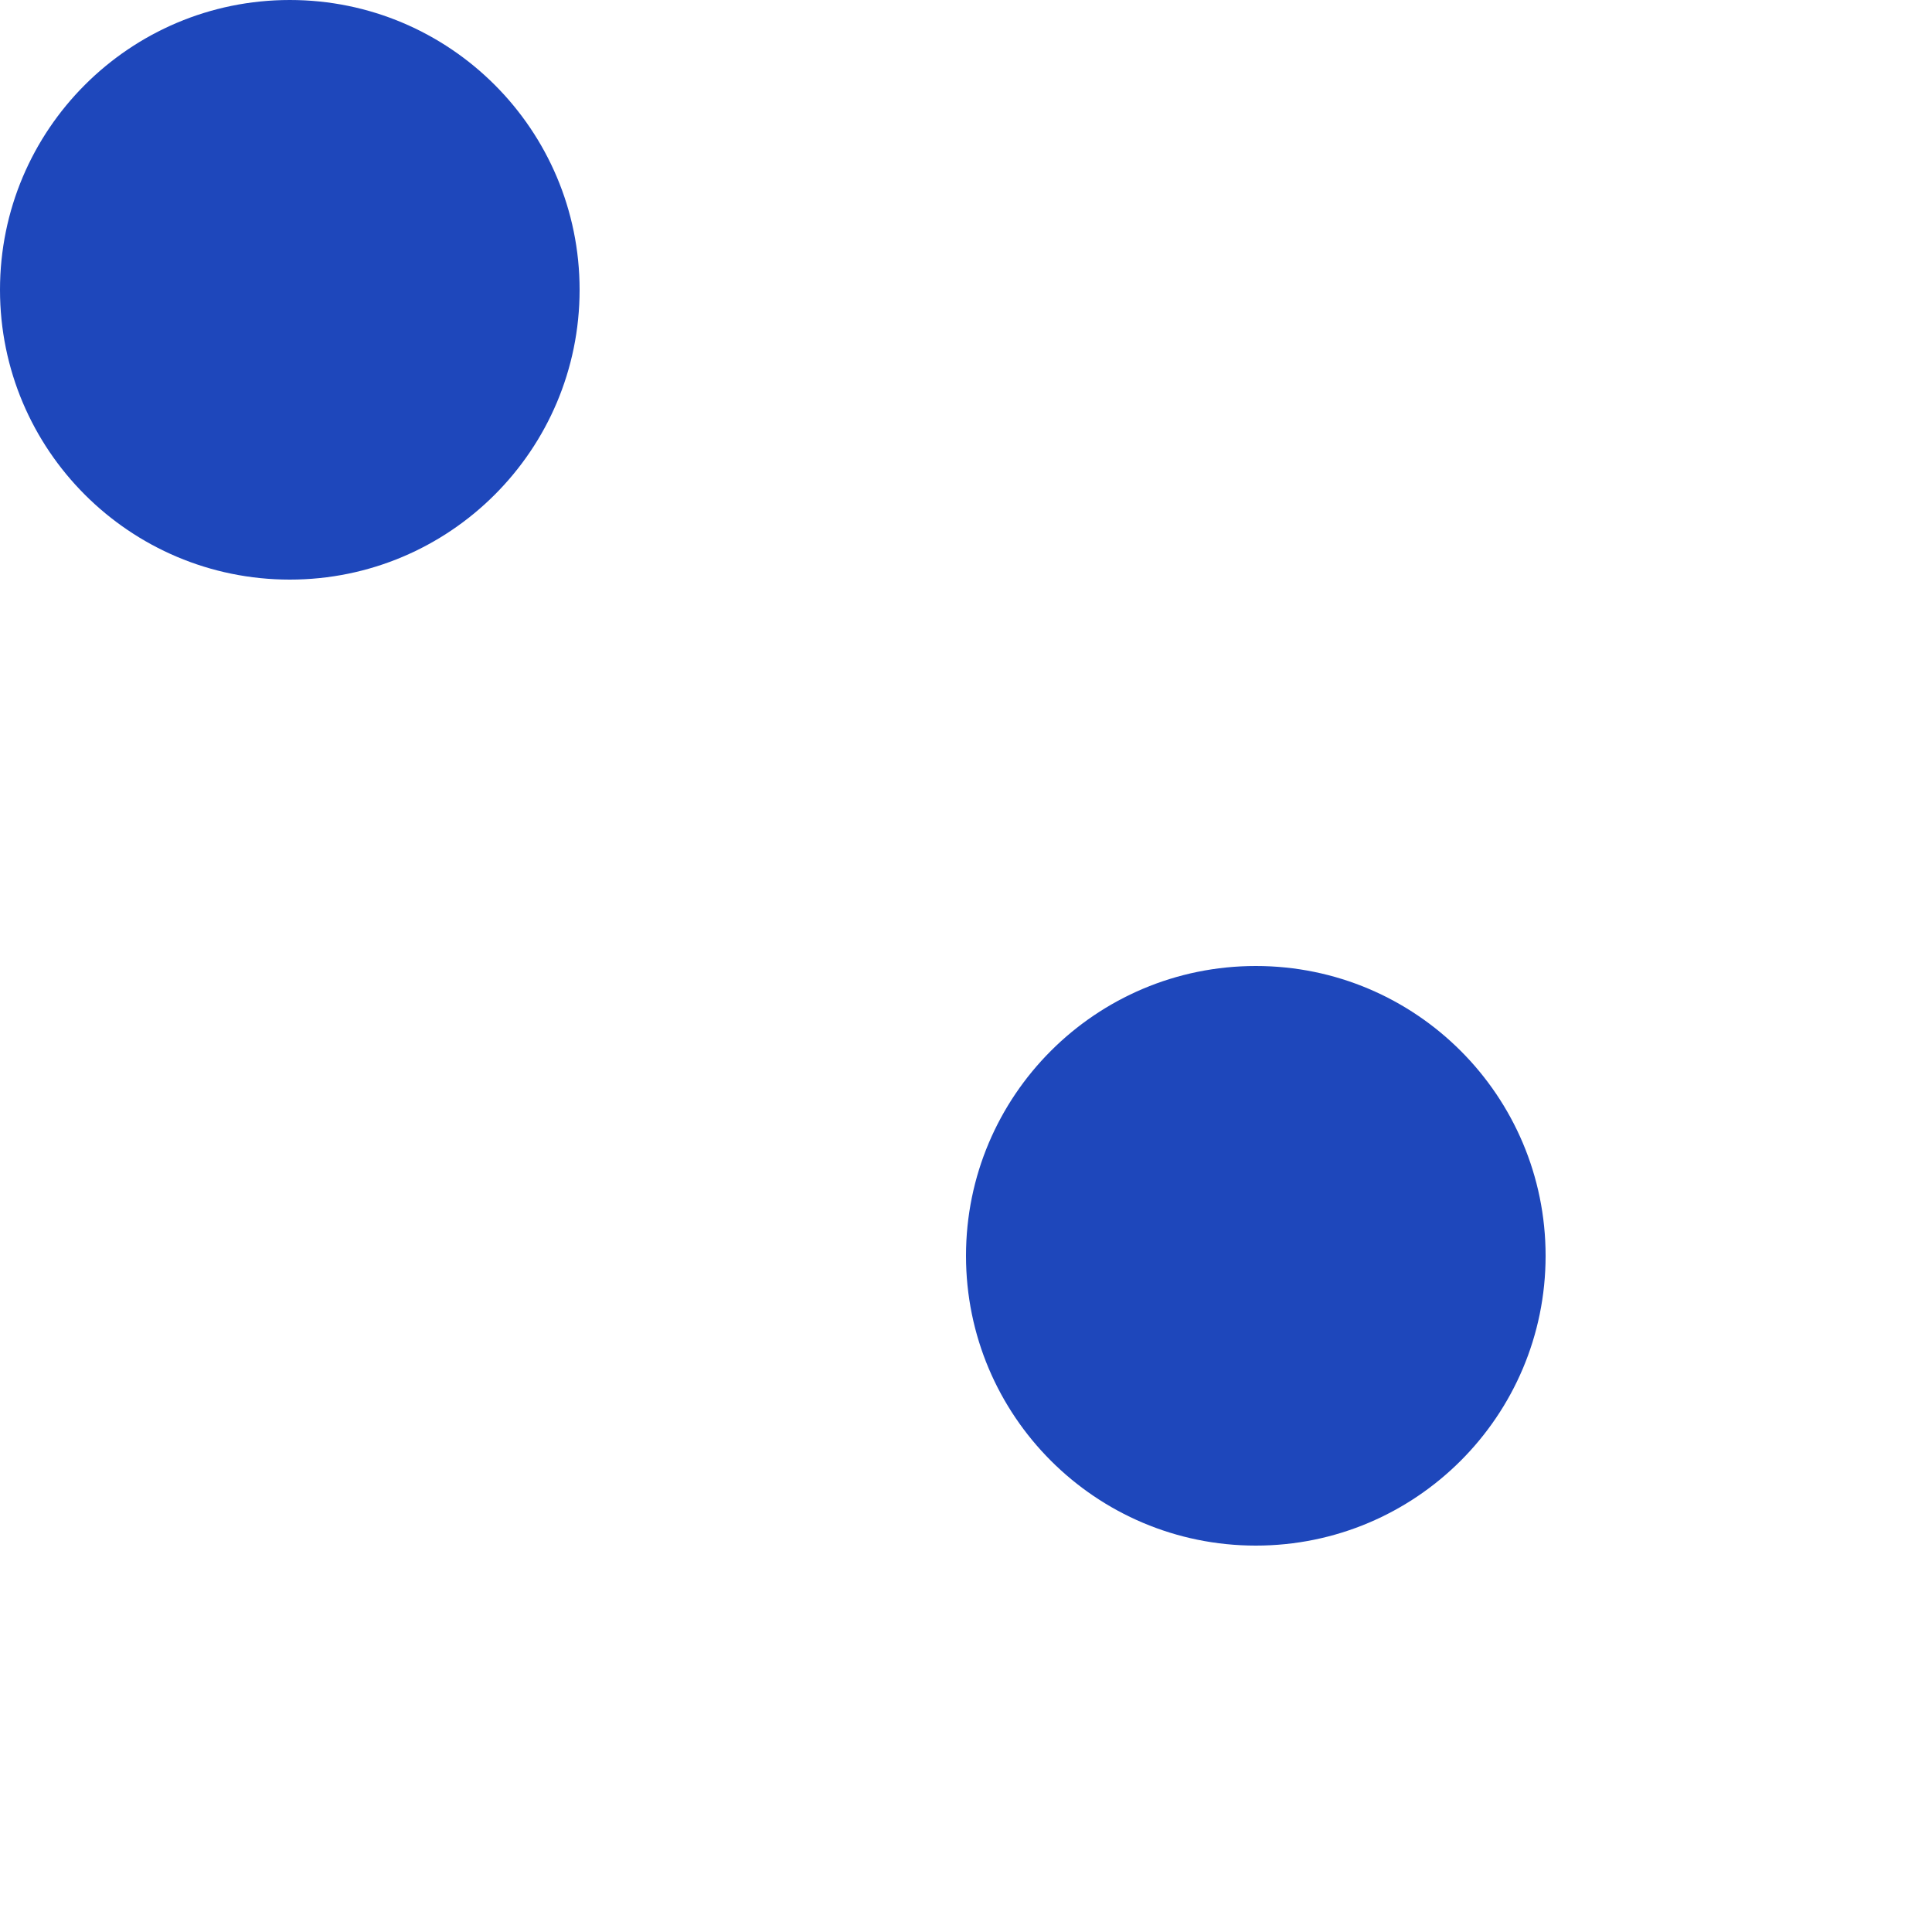
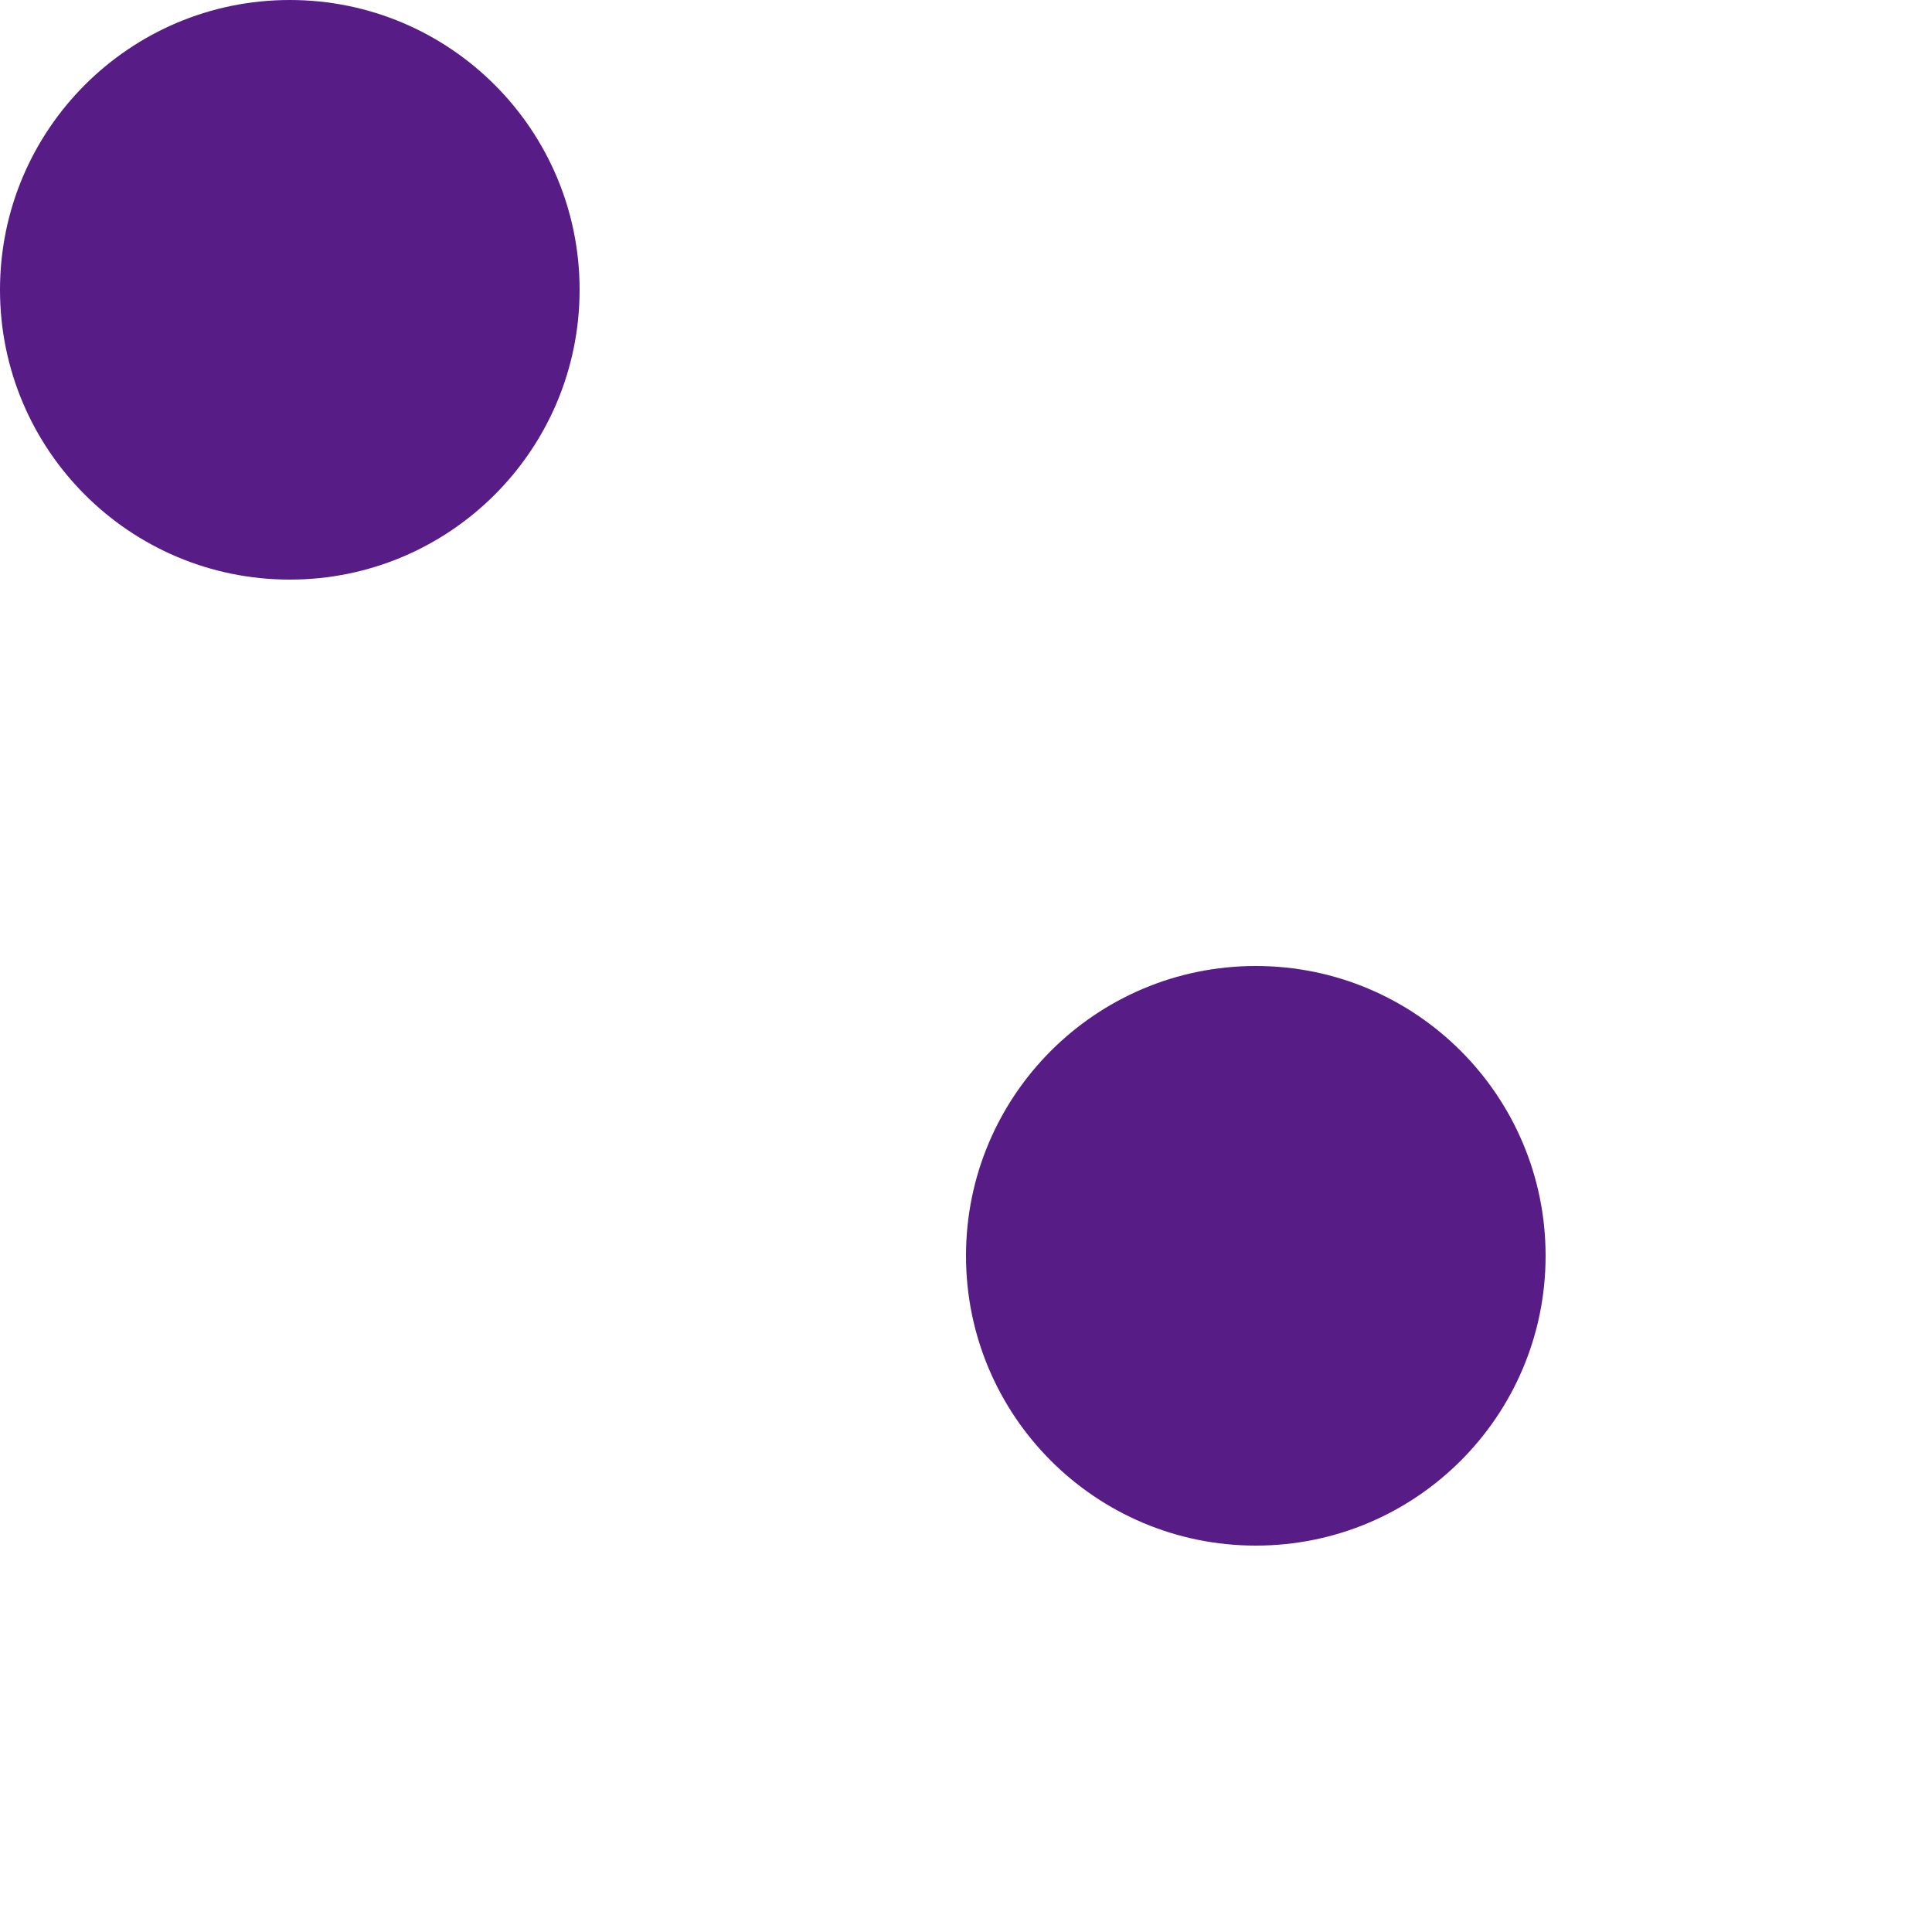
<svg xmlns="http://www.w3.org/2000/svg" width="20px" height="20px" viewBox="0 0 20 20" version="1.1">
  <g id="Page-1" stroke="none" strokeWidth="1" fill="none" fill-rule="evenodd">
-     <g id="dots" fill="#1e47bb">
-       <circle id="Oval-377-Copy-9" cx="3" cy="3" r="3" />
-       <circle id="Oval-377-Copy-14" cx="13" cy="13" r="3" />
+     <g id="dots" fill="#581C87">
+       <circle id="Oval-377-Copy-9" cx="3" cy="3" r="3">
+ 			</circle>
+       <circle id="Oval-377-Copy-14" cx="13" cy="13" r="3">
+ 			</circle>
    </g>
  </g>
</svg>
